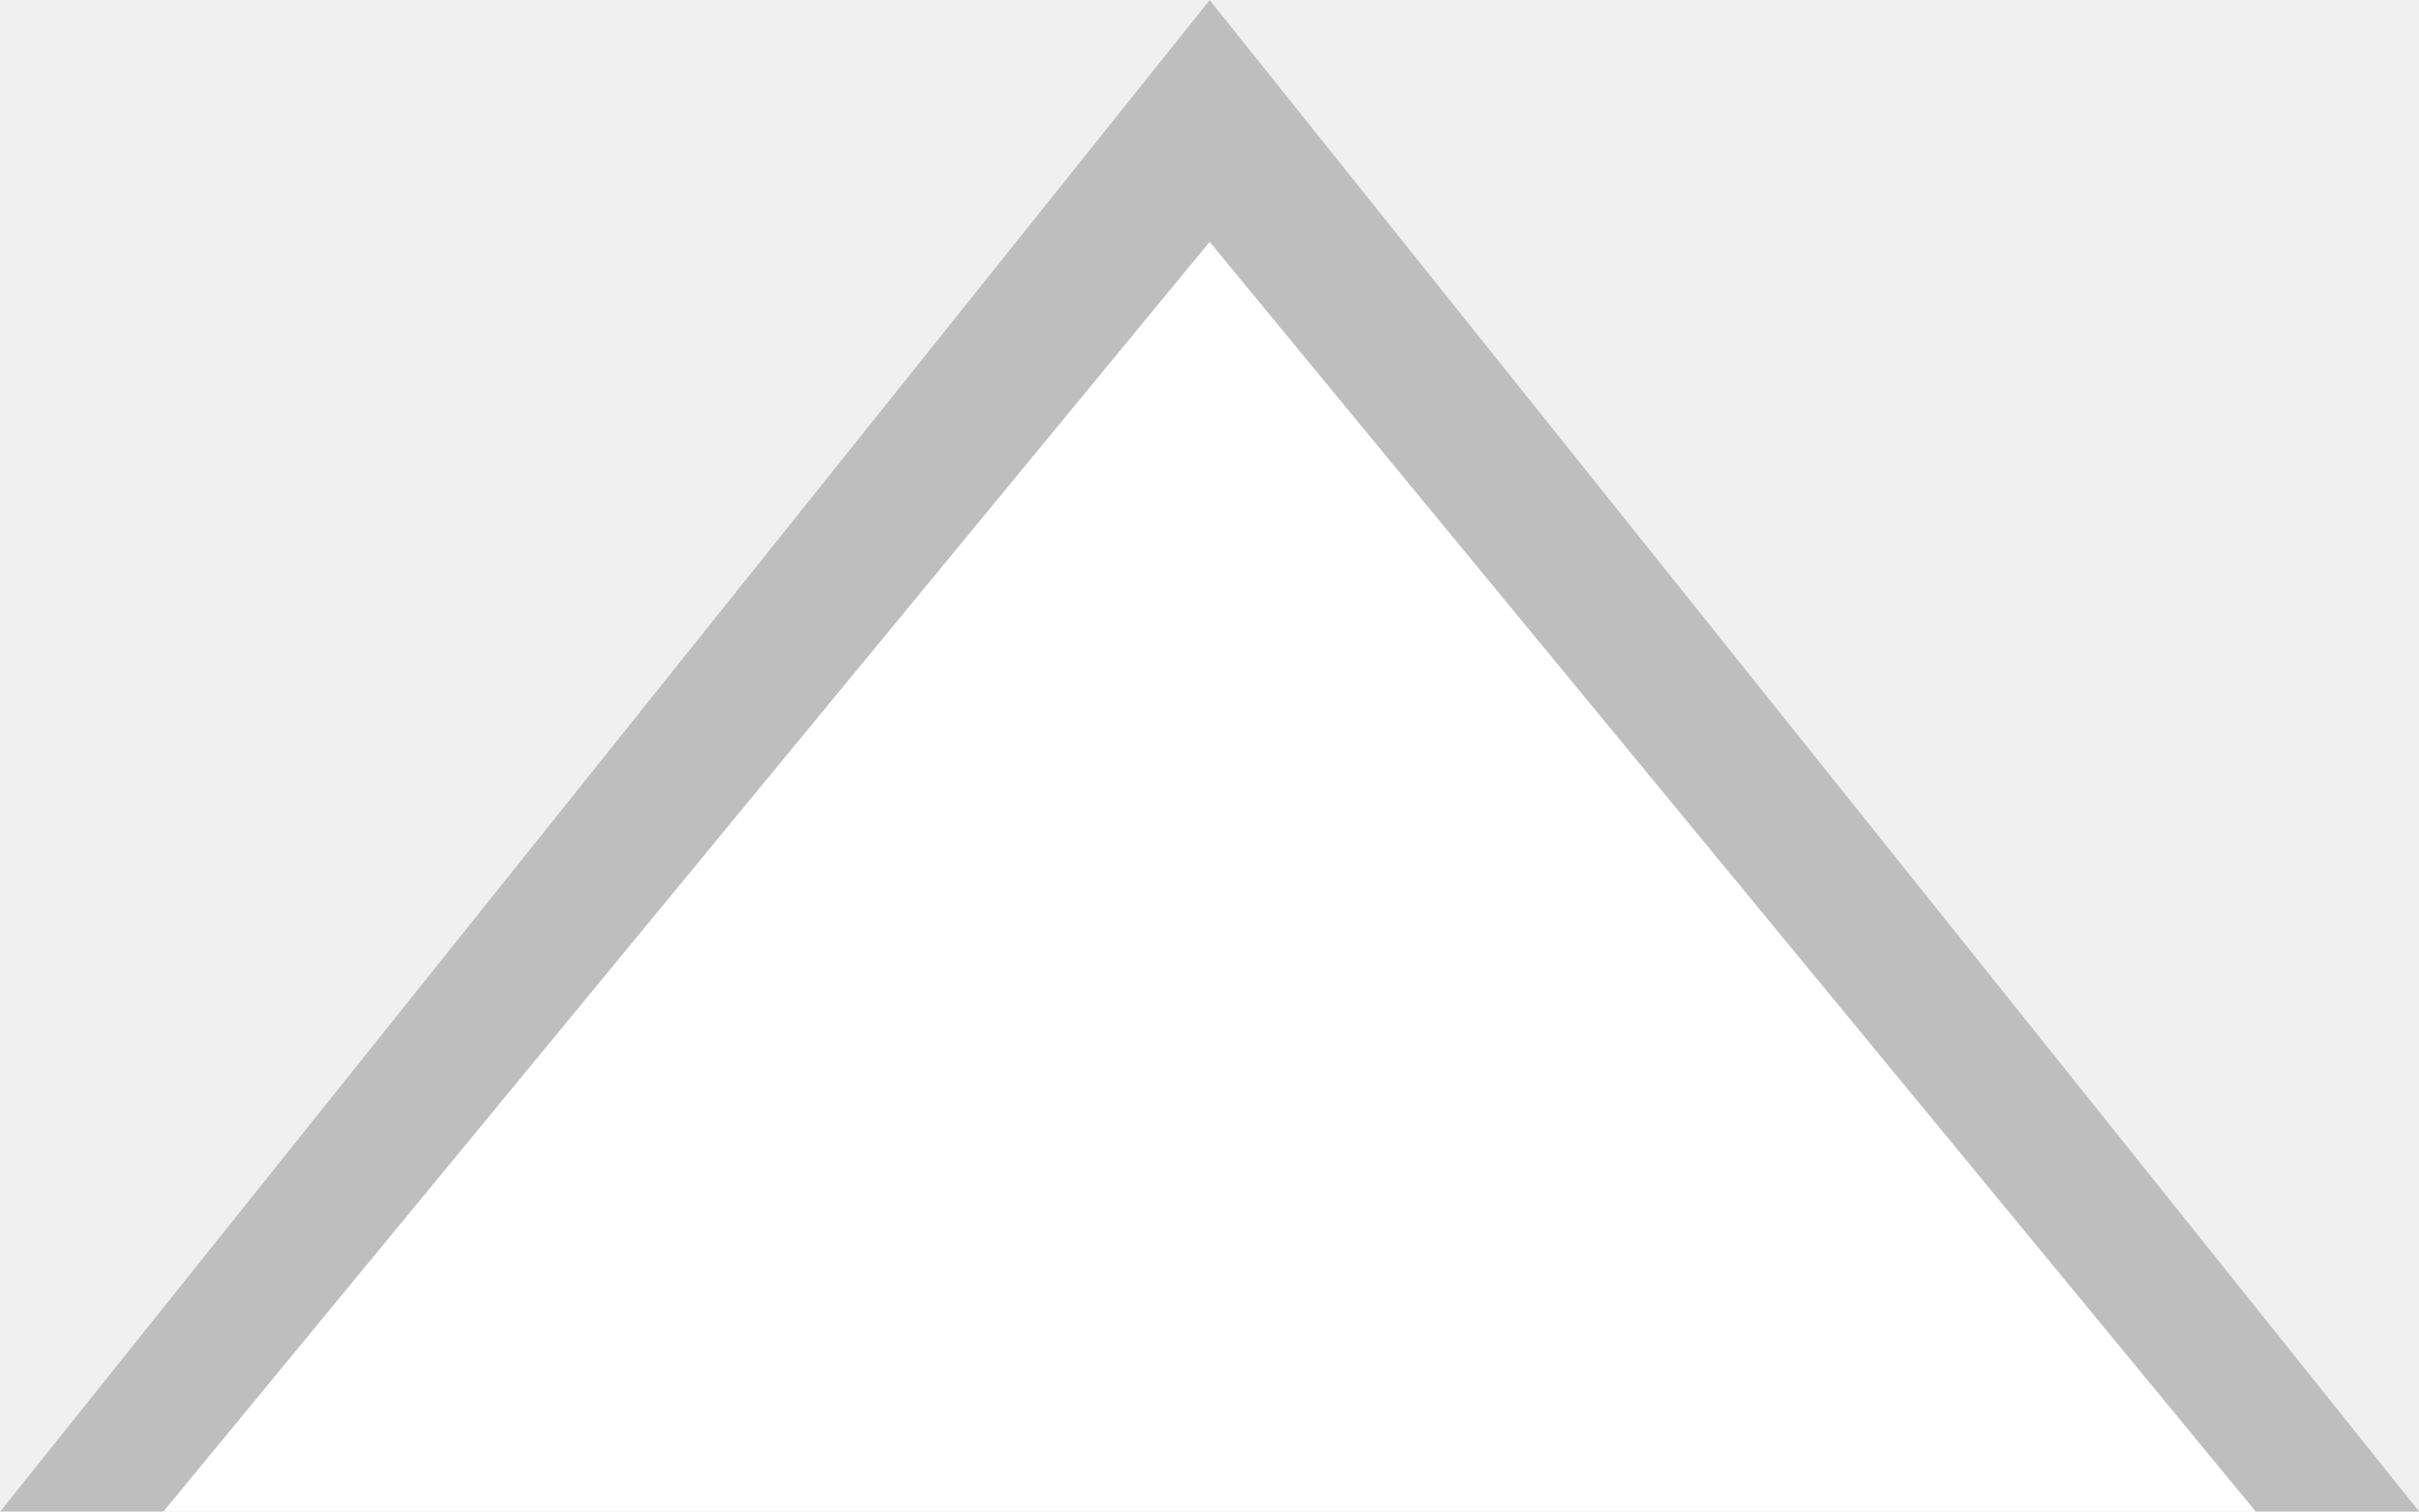
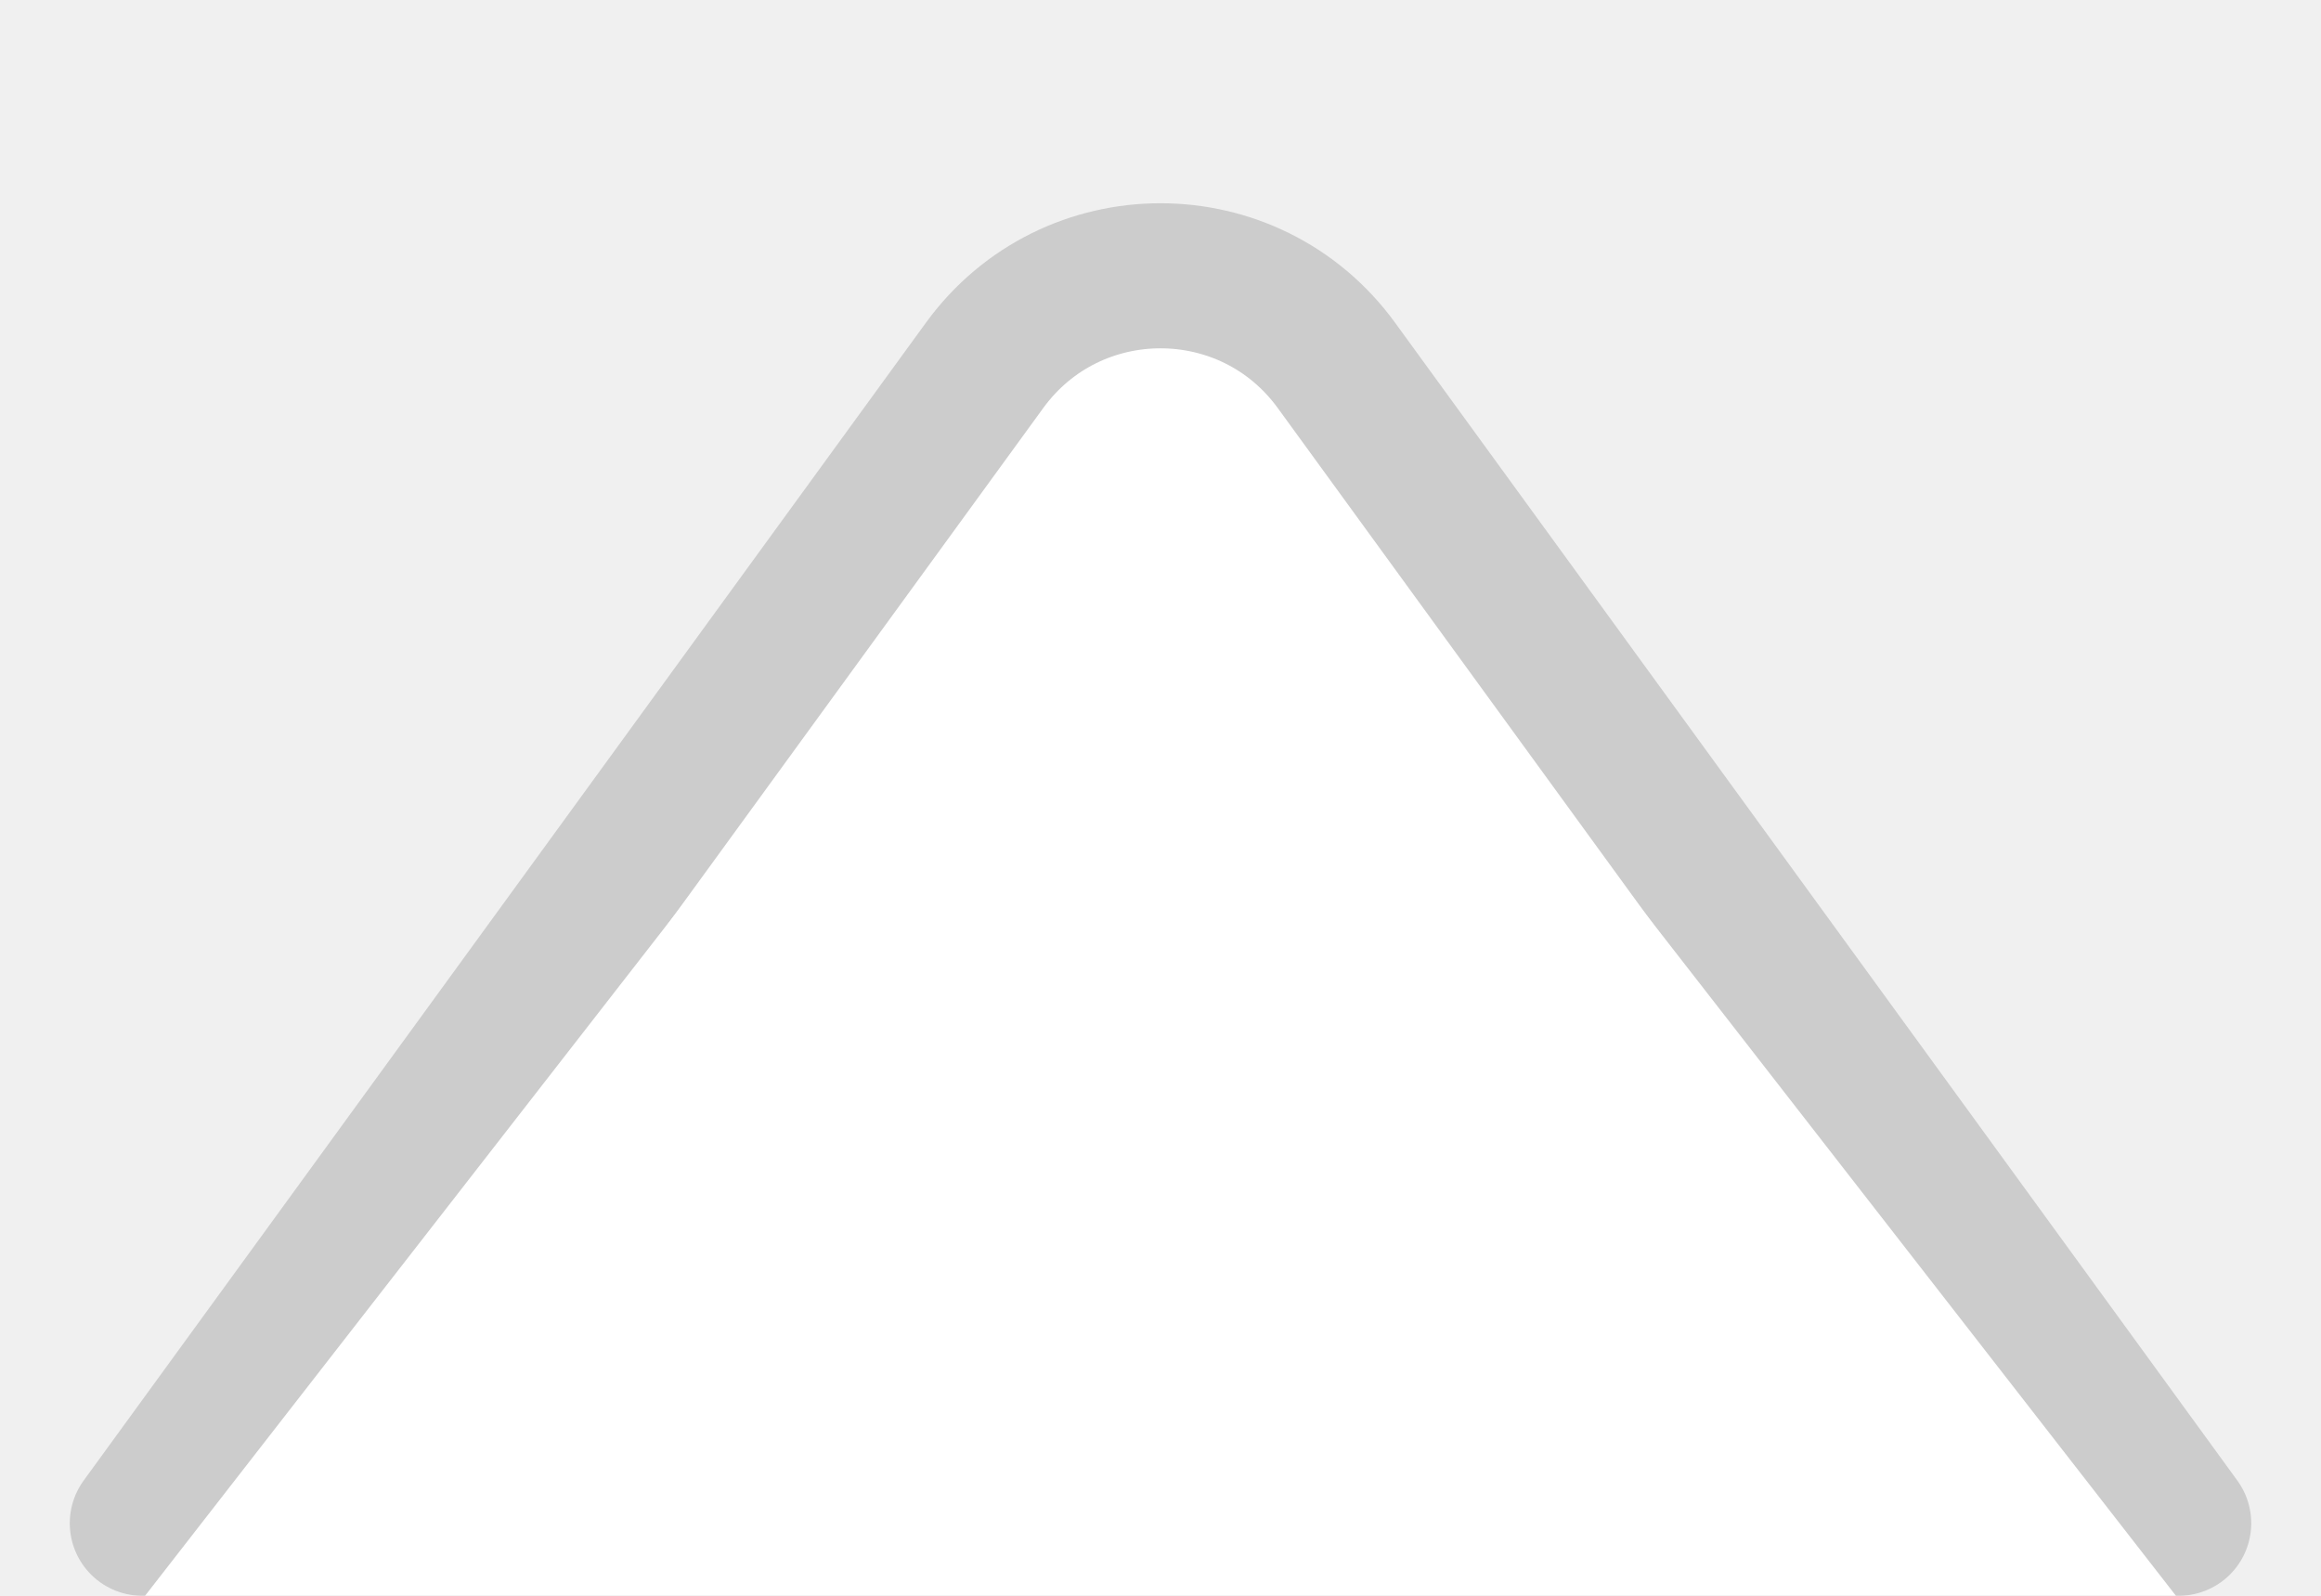
- <svg xmlns="http://www.w3.org/2000/svg" id="point" width="16" height="10" viewBox="0 0 16 10">
-   <path id="패스_55193" data-name="패스 55193" d="M5412.333,585.664l8-10,8,10Z" transform="translate(-5412.333 -575.664)" fill="#fff" />
-   <path id="패스_55193_-_윤곽선" data-name="패스 55193 - 윤곽선" d="M5427.253,585.664l-6.919-8.4-6.92,8.4h13.839m1.081,0h-16l8-10Z" transform="translate(-5412.333 -575.664)" fill="#bebebe" />
+ <svg xmlns="http://www.w3.org/2000/svg" width="16" height="11" viewBox="0 0 16 11" fill="none">
+   <path d="M6.787 2.519C7.386 1.695 8.614 1.695 9.213 2.519L15.019 10.5H0.981L6.787 2.519Z" fill="white" stroke="#CCCCCC" stroke-linejoin="round" />
+   <path d="M6.421 4.03C7.222 3 8.778 3 9.579 4.03L15 11H1L6.421 4.03Z" fill="white" />
</svg>
